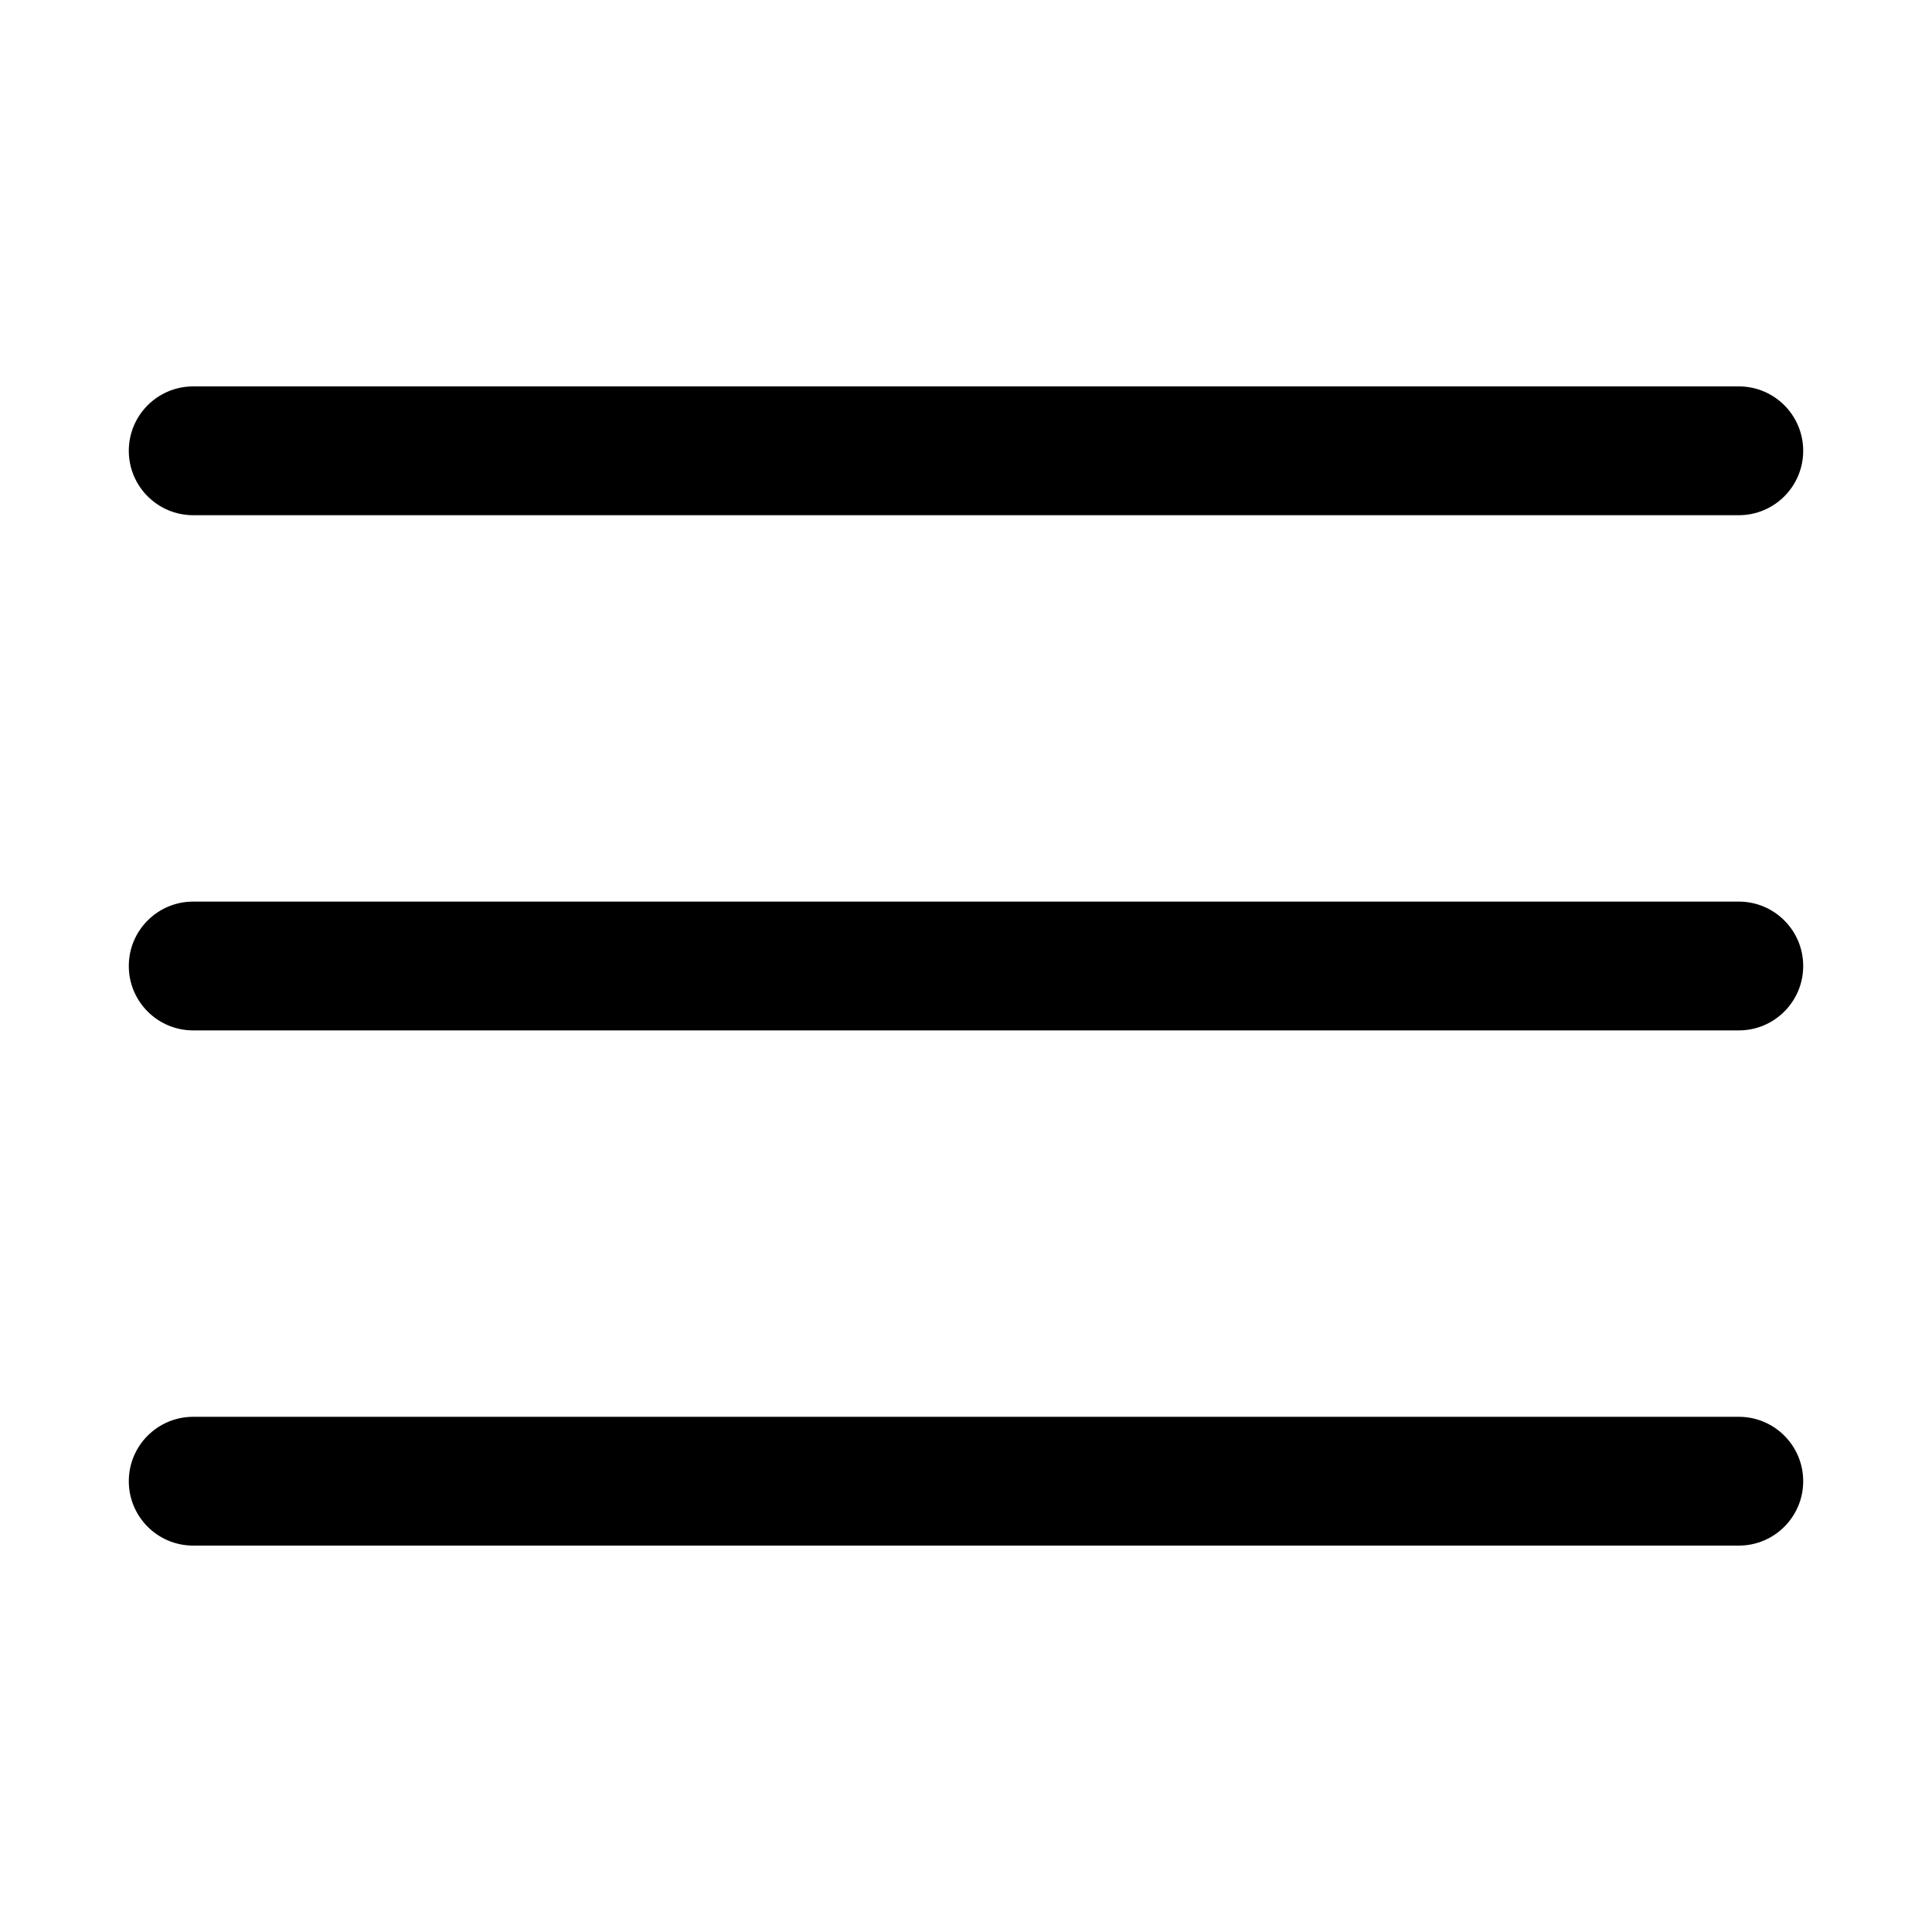
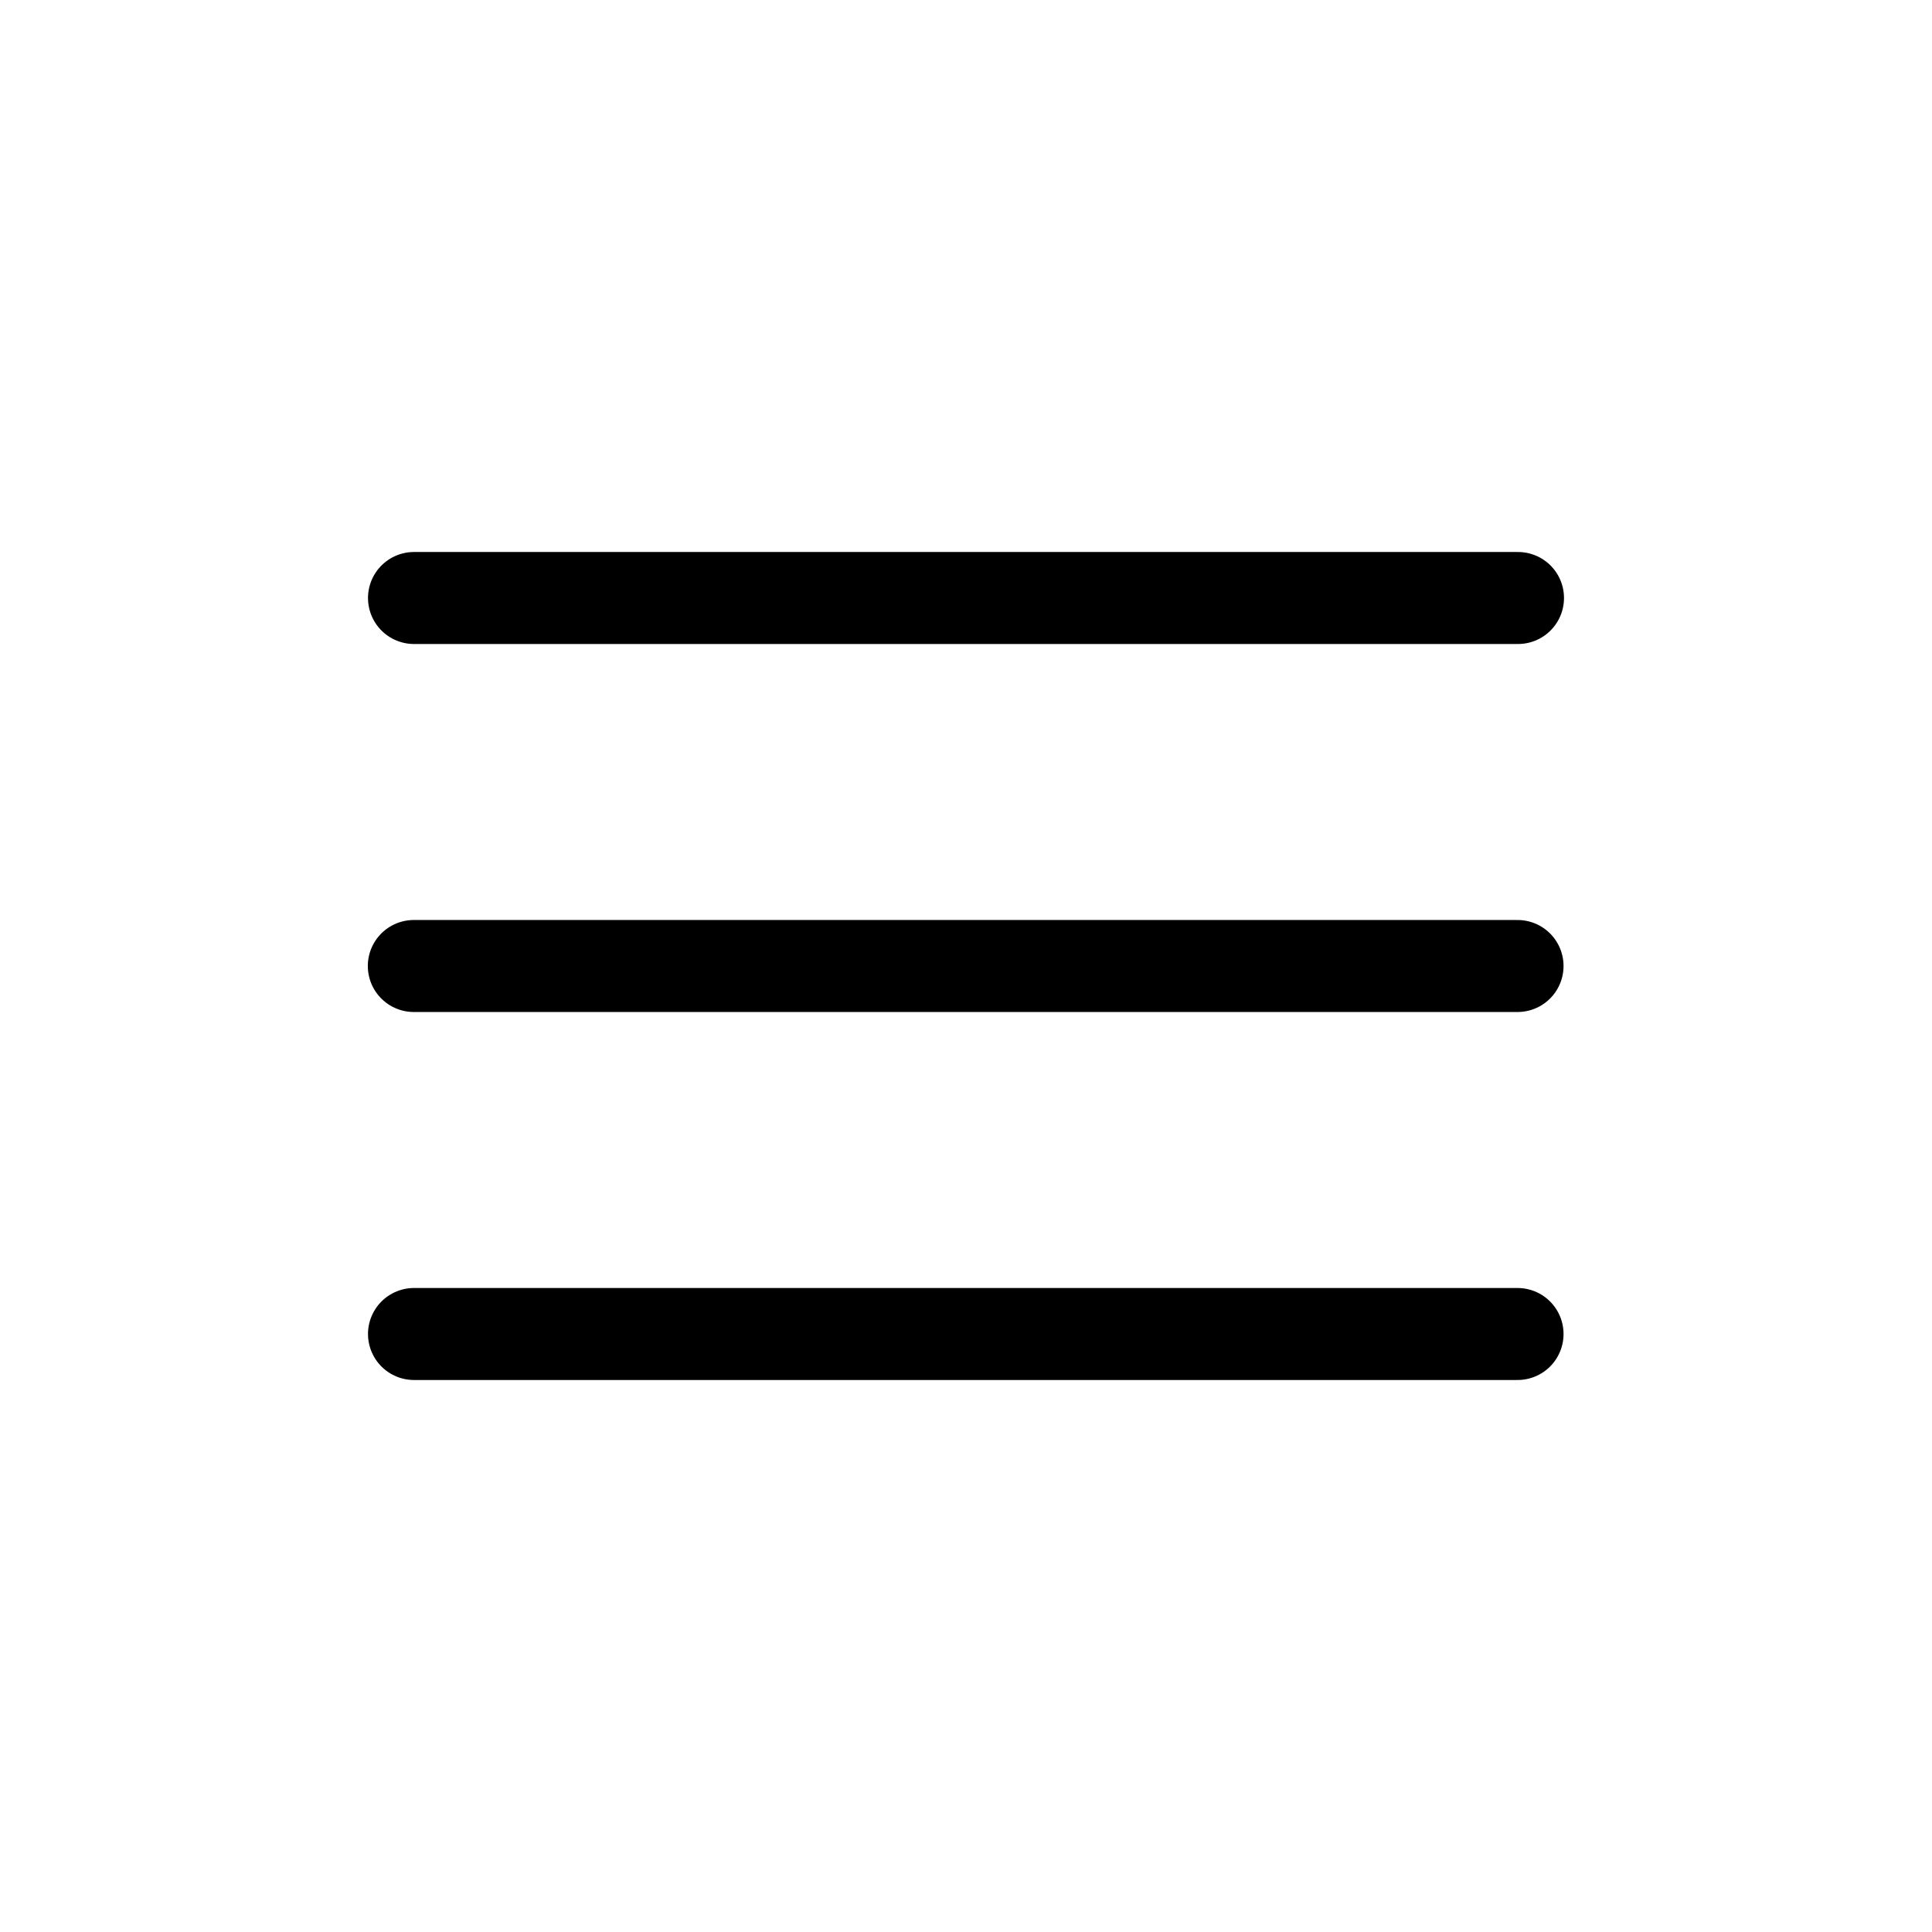
- <svg xmlns="http://www.w3.org/2000/svg" width="32" height="32" viewBox="0 0 15 15">
-   <path fill="currentColor" fill-rule="evenodd" d="M1.5 3a.5.5 0 0 0 0 1h12a.5.5 0 0 0 0-1zM1 7.5a.5.5 0 0 1 .5-.5h12a.5.5 0 0 1 0 1h-12a.5.5 0 0 1-.5-.5m0 4a.5.5 0 0 1 .5-.5h12a.5.5 0 0 1 0 1h-12a.5.5 0 0 1-.5-.5" clip-rule="evenodd" />
+ <svg xmlns="http://www.w3.org/2000/svg" width="32" height="32" viewBox="0 0 21 21">
+   <path fill="none" stroke="currentColor" stroke-linecap="round" stroke-linejoin="round" d="M4.5 6.5h12m-12.002 4h11.997M4.5 14.5h11.995" />
</svg>
